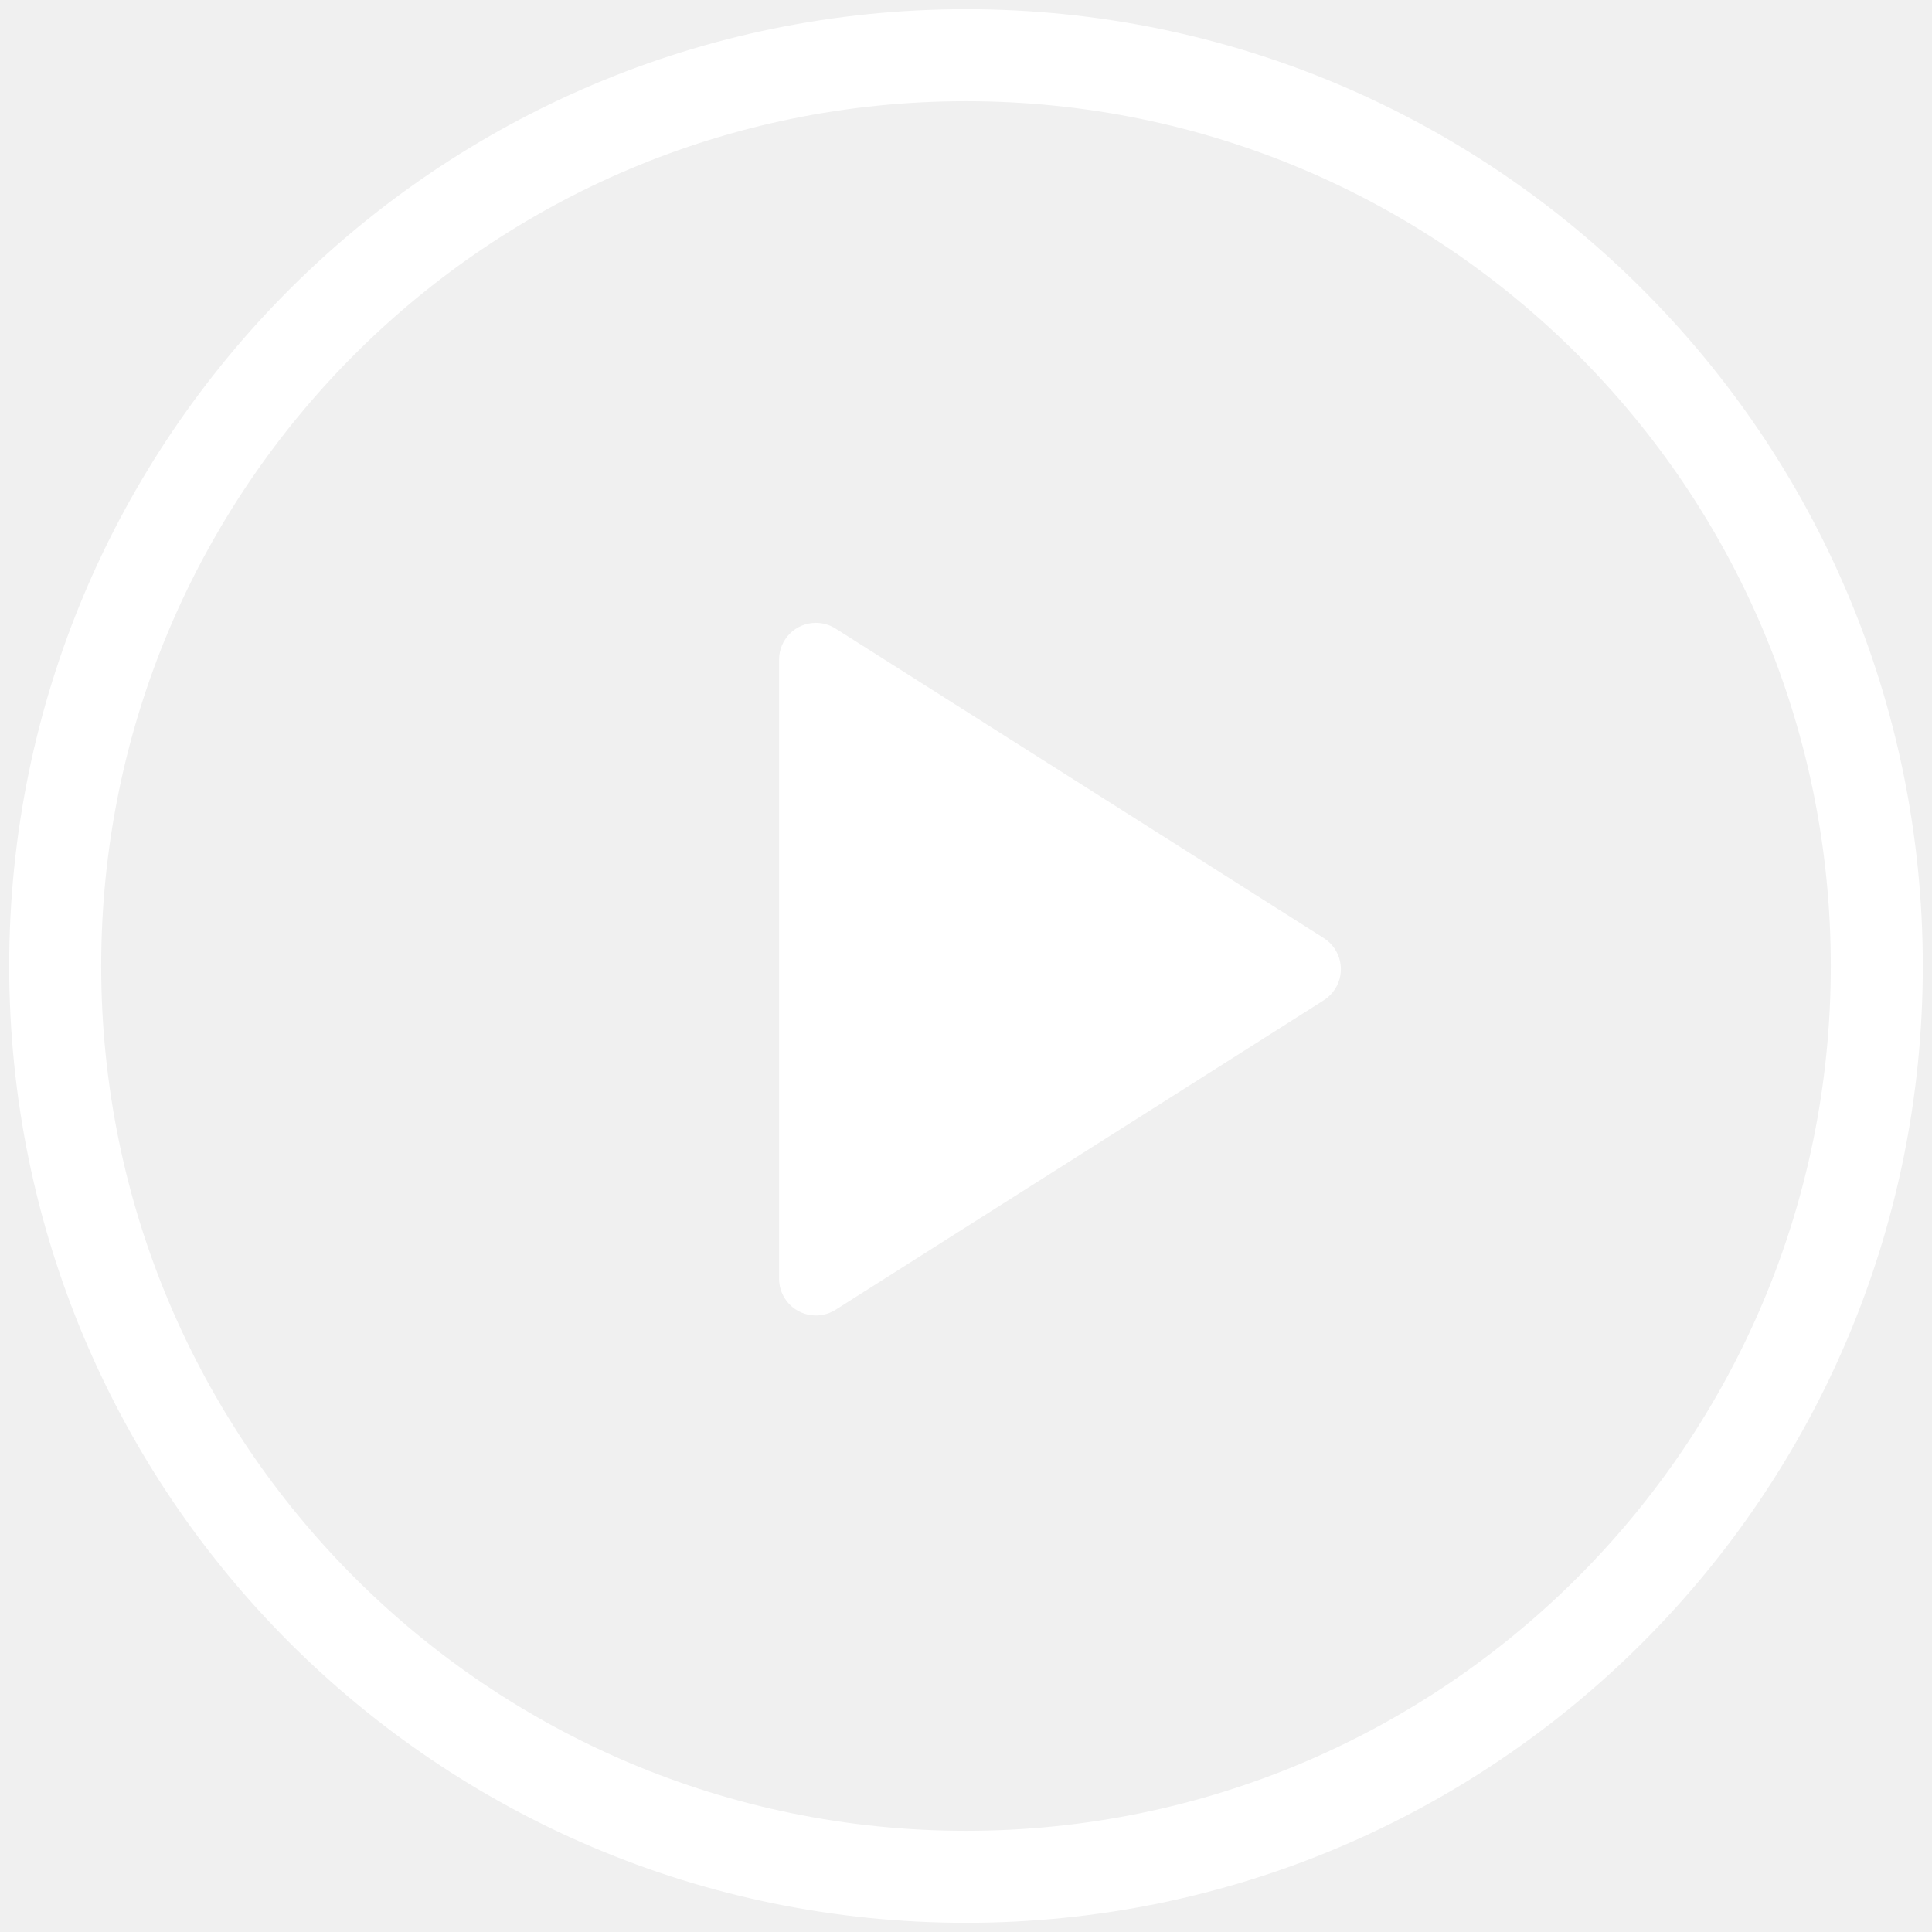
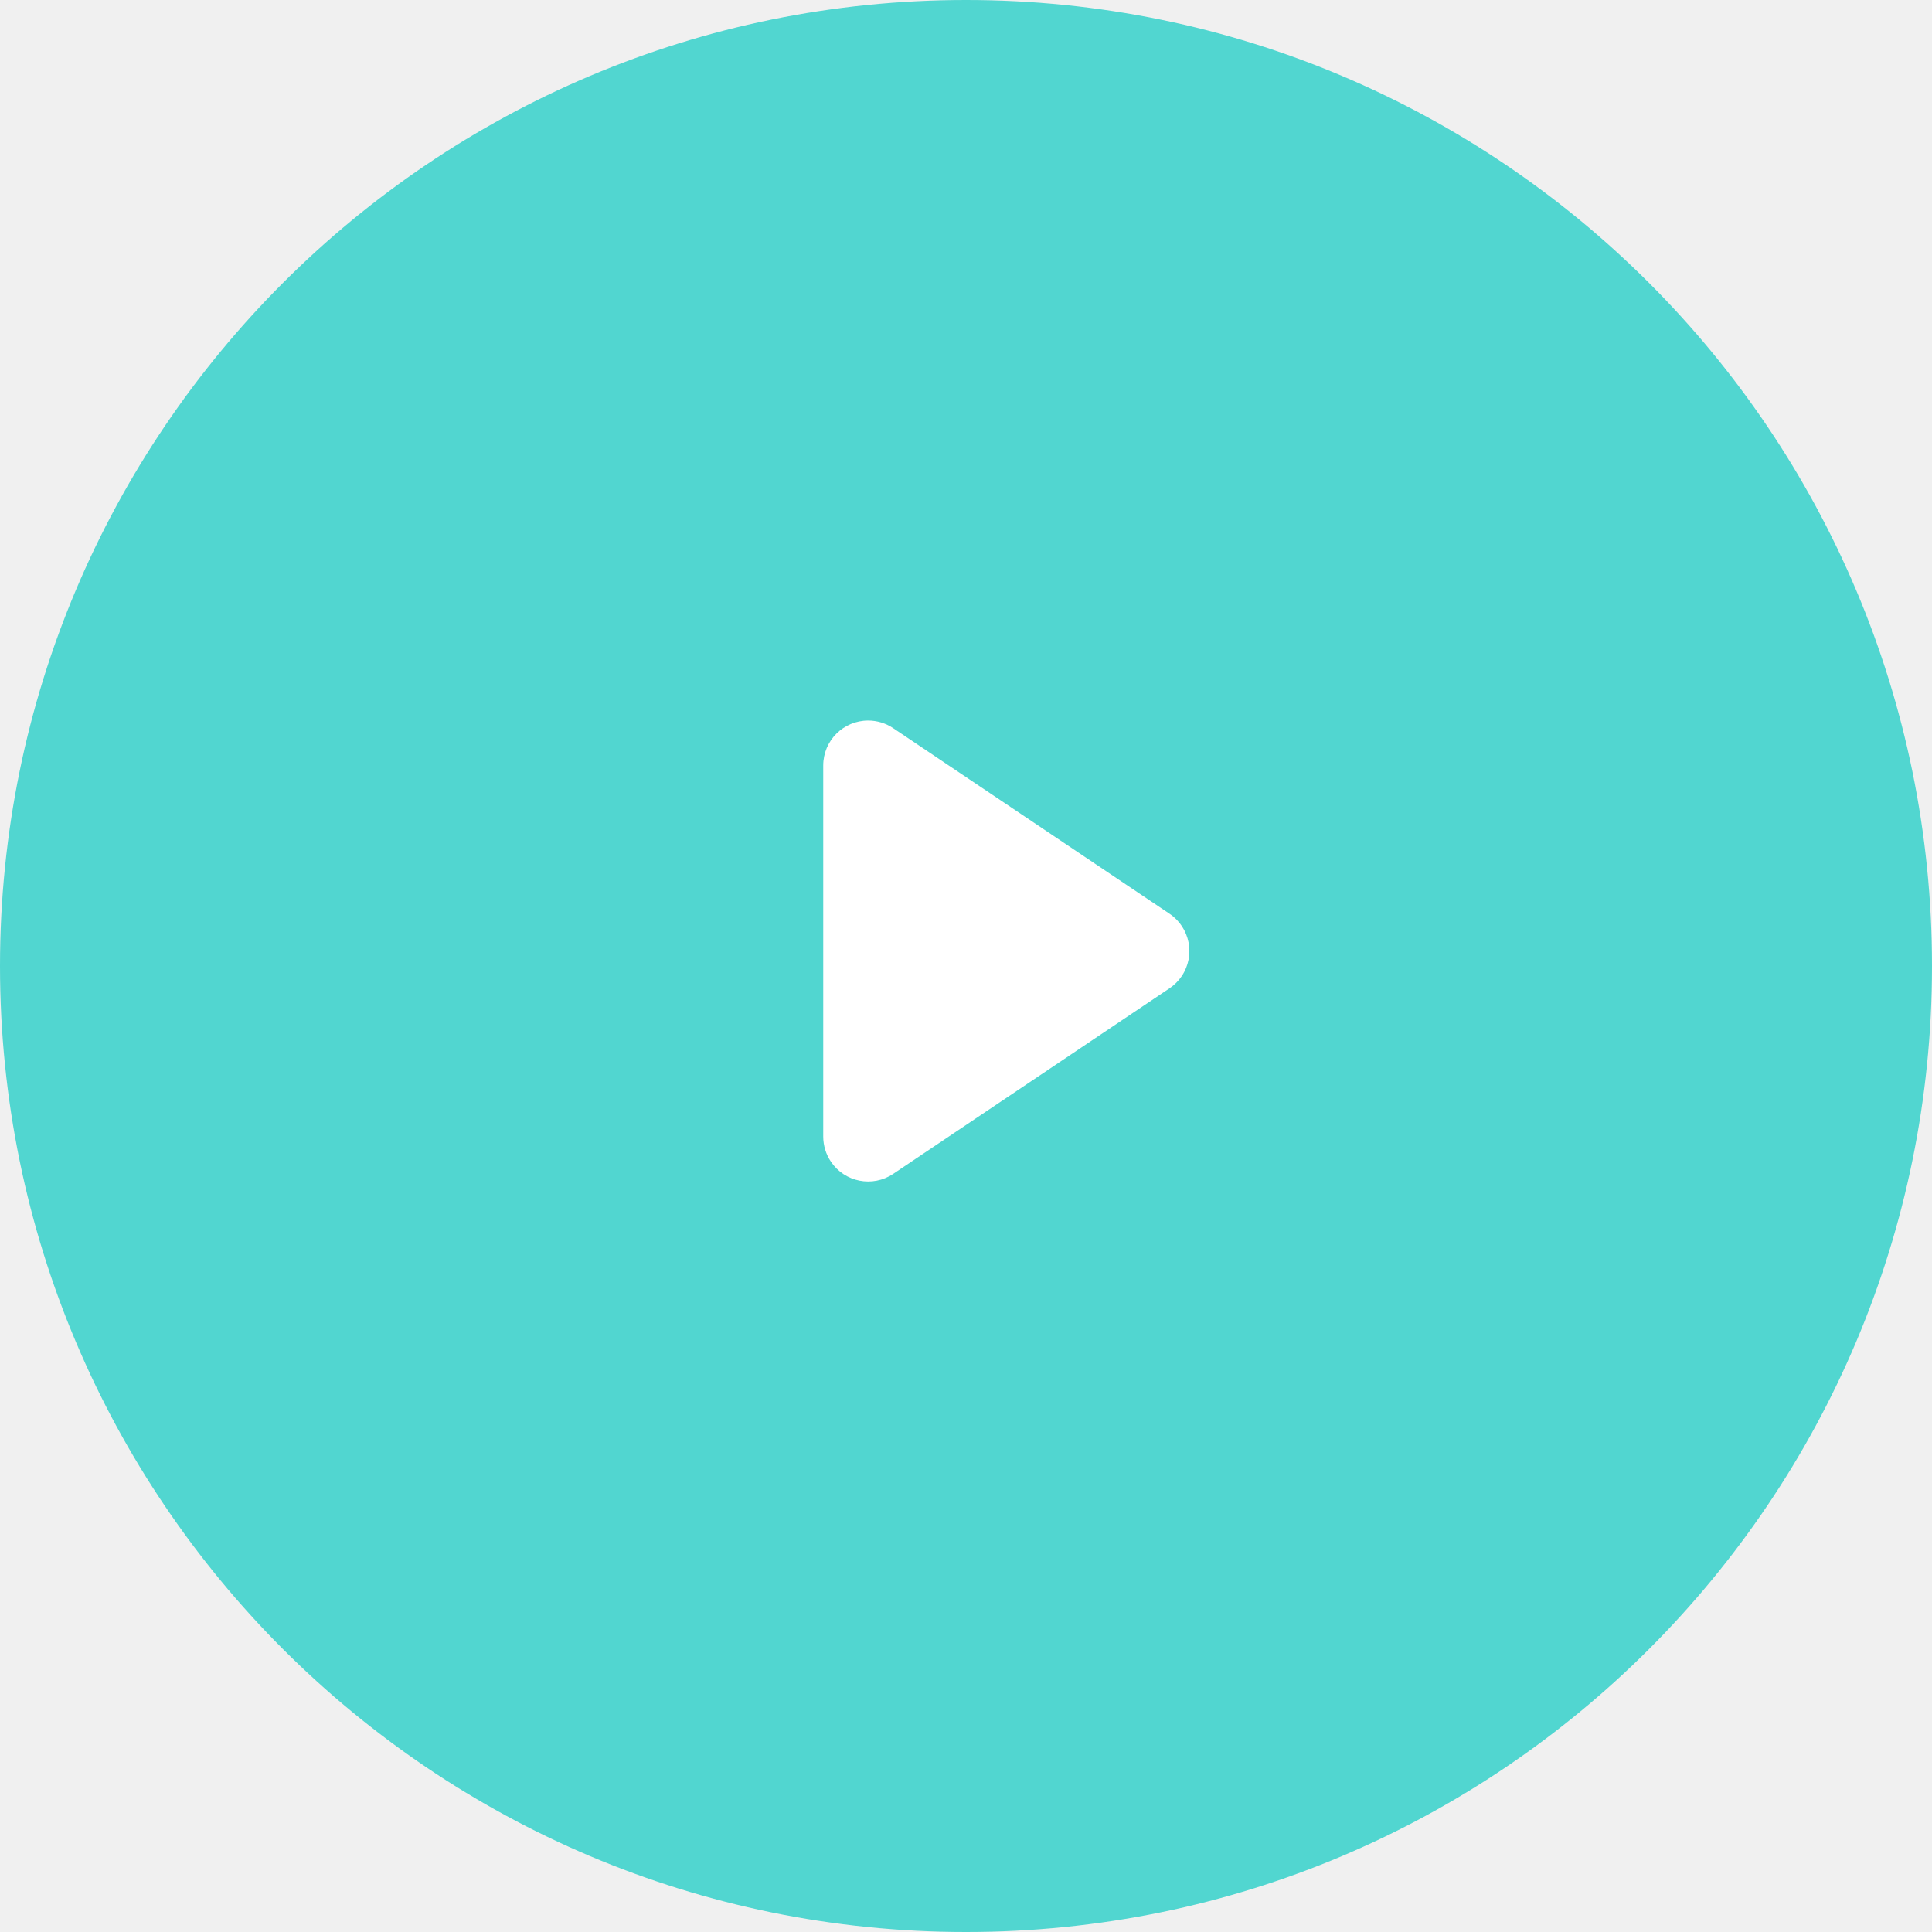
- <svg xmlns="http://www.w3.org/2000/svg" width="105px" height="105px" viewBox="0 0 105 105" version="1.1">
+ <svg xmlns="http://www.w3.org/2000/svg" width="129px" height="129px" viewBox="0 0 129 129" version="1.1">
  <defs />
-   <g id="App" stroke="none" stroke-width="1" fill="none" fill-rule="evenodd">
-     <g id="play-icon" transform="translate(3, 3)">
-       <circle id="Oval-9" stroke="#FFFFFF" stroke-width="5" cx="49.5" cy="49.5" r="49.5" />
-       <path d="M30.57,39.595 L61.227,32.728 L61.227,32.728 C62.305,32.487 63.374,33.165 63.616,34.243 C63.68,34.531 63.68,34.829 63.616,35.117 L56.749,65.774 L56.749,65.774 C56.508,66.852 55.438,67.53 54.361,67.288 C53.991,67.206 53.652,67.019 53.383,66.751 L29.593,42.961 L29.593,42.961 C28.812,42.18 28.812,40.913 29.593,40.132 C29.861,39.864 30.2,39.678 30.57,39.595 Z" id="Rectangle-22" fill="#FFFFFF" transform="translate(46.67171, 49.67236) rotate(-315) translate(-46.67171, -49.67236) " />
+   <g id="Site" stroke="none" stroke-width="1" fill="none" fill-rule="evenodd">
+     <g id="play-icon">
+       <circle id="Oval-5" fill="#51D6D0" cx="64.5" cy="64.5" r="64.5" />
+       <path d="M49.371,53.587 L71.175,49.303 L71.175,49.303 C72.801,48.984 74.378,50.043 74.697,51.668 C74.772,52.05 74.772,52.443 74.697,52.825 L70.413,74.629 L70.413,74.629 C70.094,76.255 68.517,77.314 66.891,76.994 C66.307,76.879 65.77,76.593 65.348,76.172 L47.828,58.652 L47.828,58.652 C46.656,57.48 46.656,55.581 47.828,54.409 C48.249,53.988 48.786,53.702 49.371,53.587 Z" id="Rectangle-15" fill="#FFFFFF" transform="translate(60.5, 63.5) rotate(-315) translate(-60.5, -63.5) " />
    </g>
  </g>
</svg>
